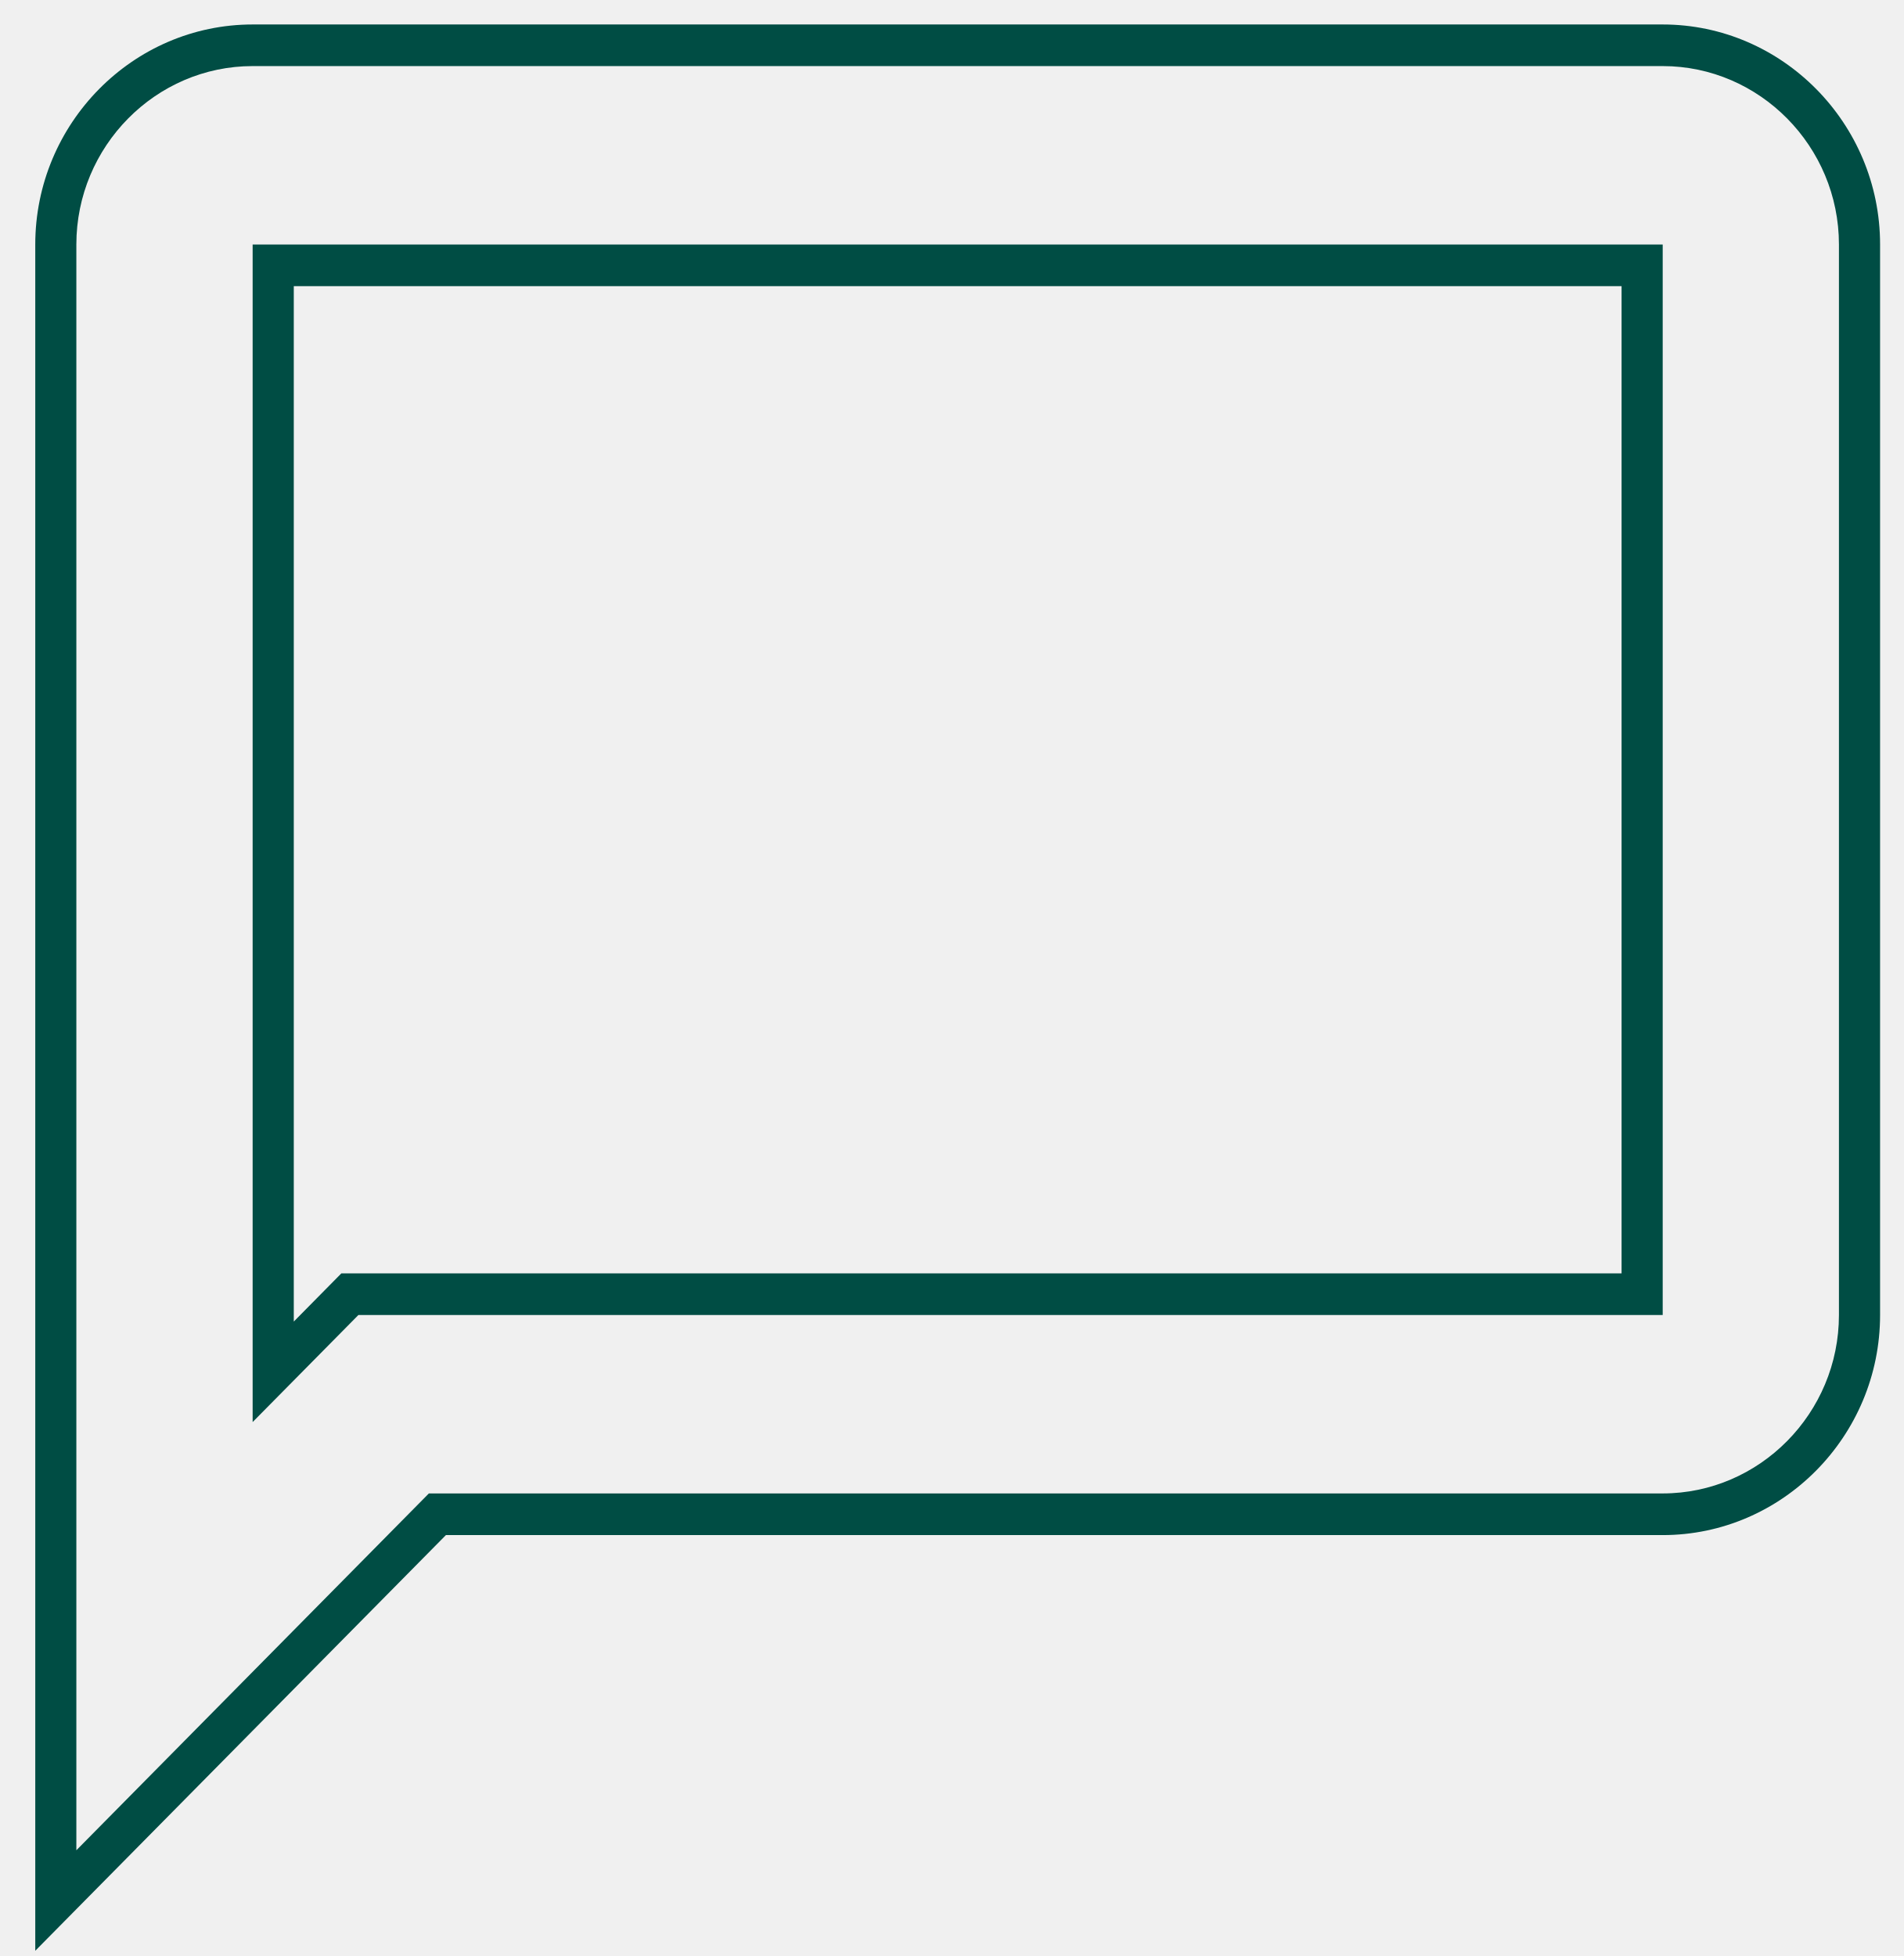
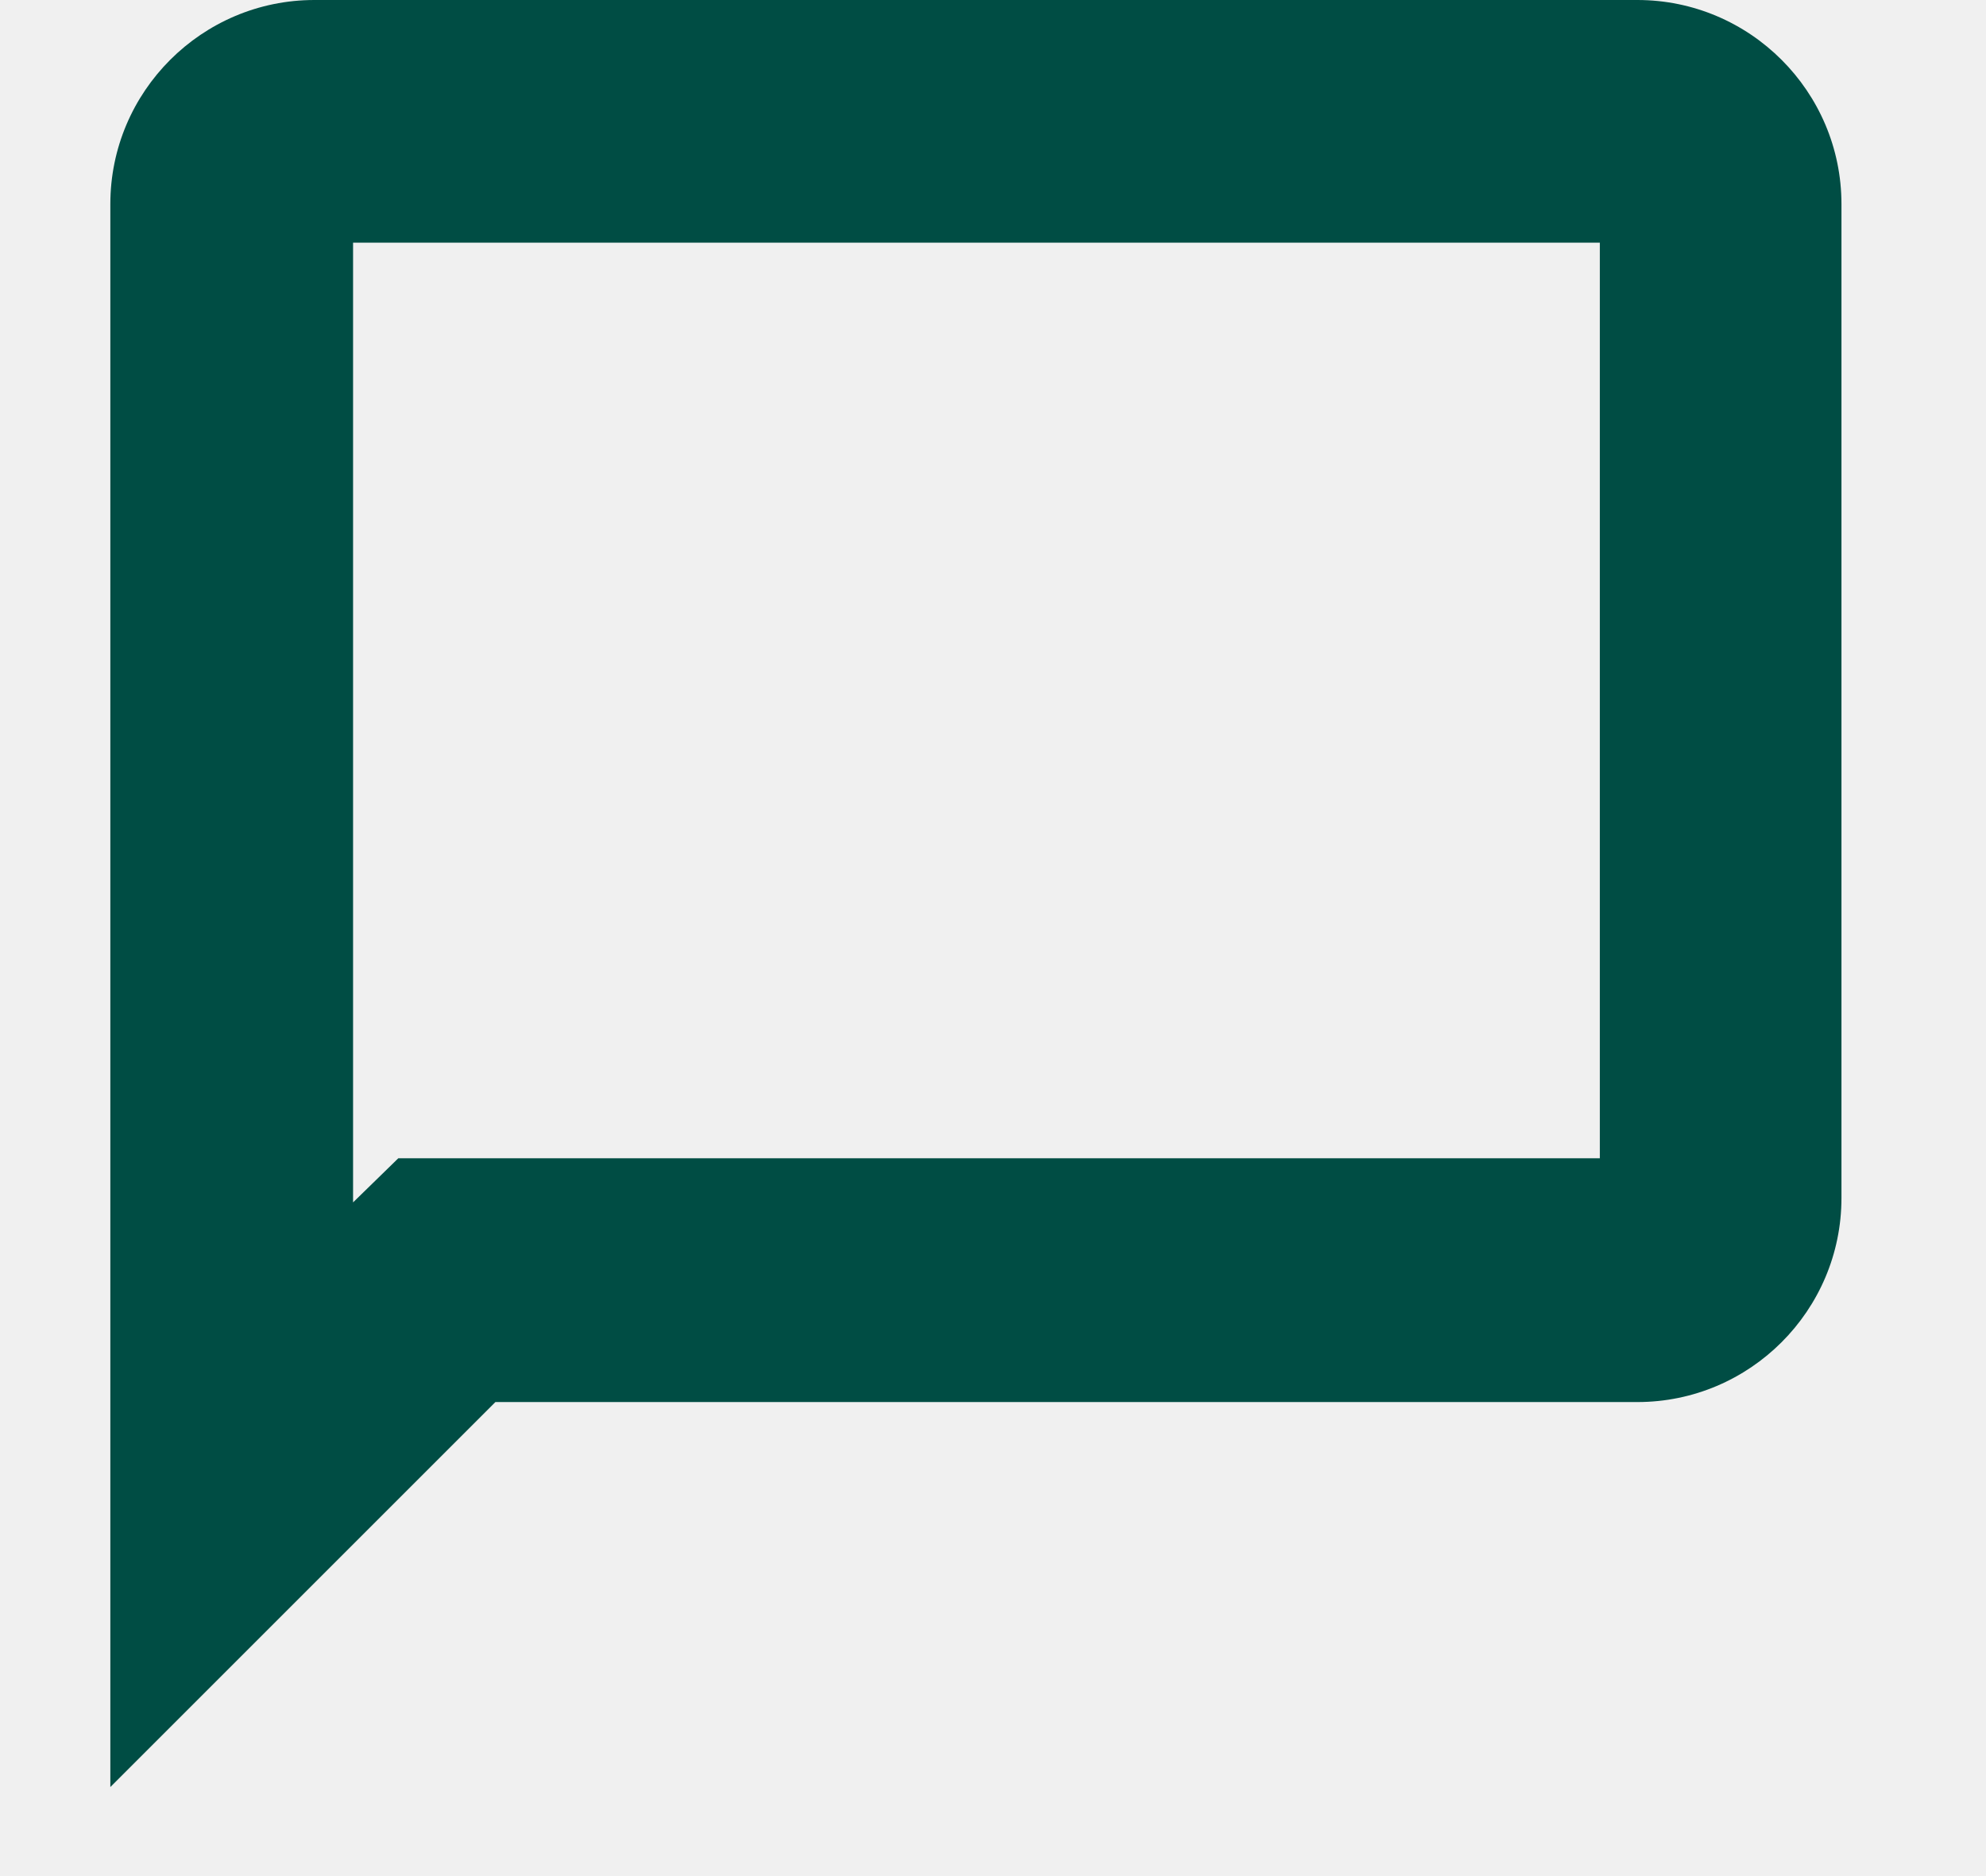
- <svg xmlns="http://www.w3.org/2000/svg" width="36" height="37" viewBox="0 0 36 37" fill="none">
-   <path fill-rule="evenodd" clip-rule="evenodd" d="M0.667 36.901V4.625C0.667 2.334 2.515 0.463 4.778 0.463H31.445C33.707 0.463 35.556 2.334 35.556 4.625V24.875C35.556 27.166 33.707 29.038 31.445 29.038H8.433L0.667 36.901ZM8.111 28.25H31.445C33.278 28.25 34.778 26.731 34.778 24.875V4.625C34.778 2.769 33.278 1.25 31.445 1.25H4.778C2.944 1.25 1.444 2.769 1.444 4.625V35L8.111 28.25ZM6.778 24.875H31.445V4.625H4.778V26.9L6.778 24.875ZM5.556 24.999L6.456 24.087H30.667V5.413H5.556V24.999Z" fill="#004D44" />
+ <svg xmlns="http://www.w3.org/2000/svg" width="18" height="17" viewBox="0 0 18 17" fill="none">
+   <g clip-path="url(#clip0_4795_87310)">
+     <path fill-rule="evenodd" clip-rule="evenodd" d="M14.85 0H2.85C1.83 0 1 0.83 1 1.85V16.2L4.49 12.71H14.84C15.86 12.71 16.69 11.88 16.69 10.86V1.85C16.69 0.83 15.86 0 14.84 0H14.85ZM14.5 10.5H3.61L3.2 10.9V2.2H14.5V10.5Z" fill="#004D44" />
+   </g>
+   <defs>
+     <clipPath id="clip0_4795_87310">
+       <rect width="15.7" height="16.2" fill="white" transform="translate(1)" />
+     </clipPath>
+   </defs>
</svg>
